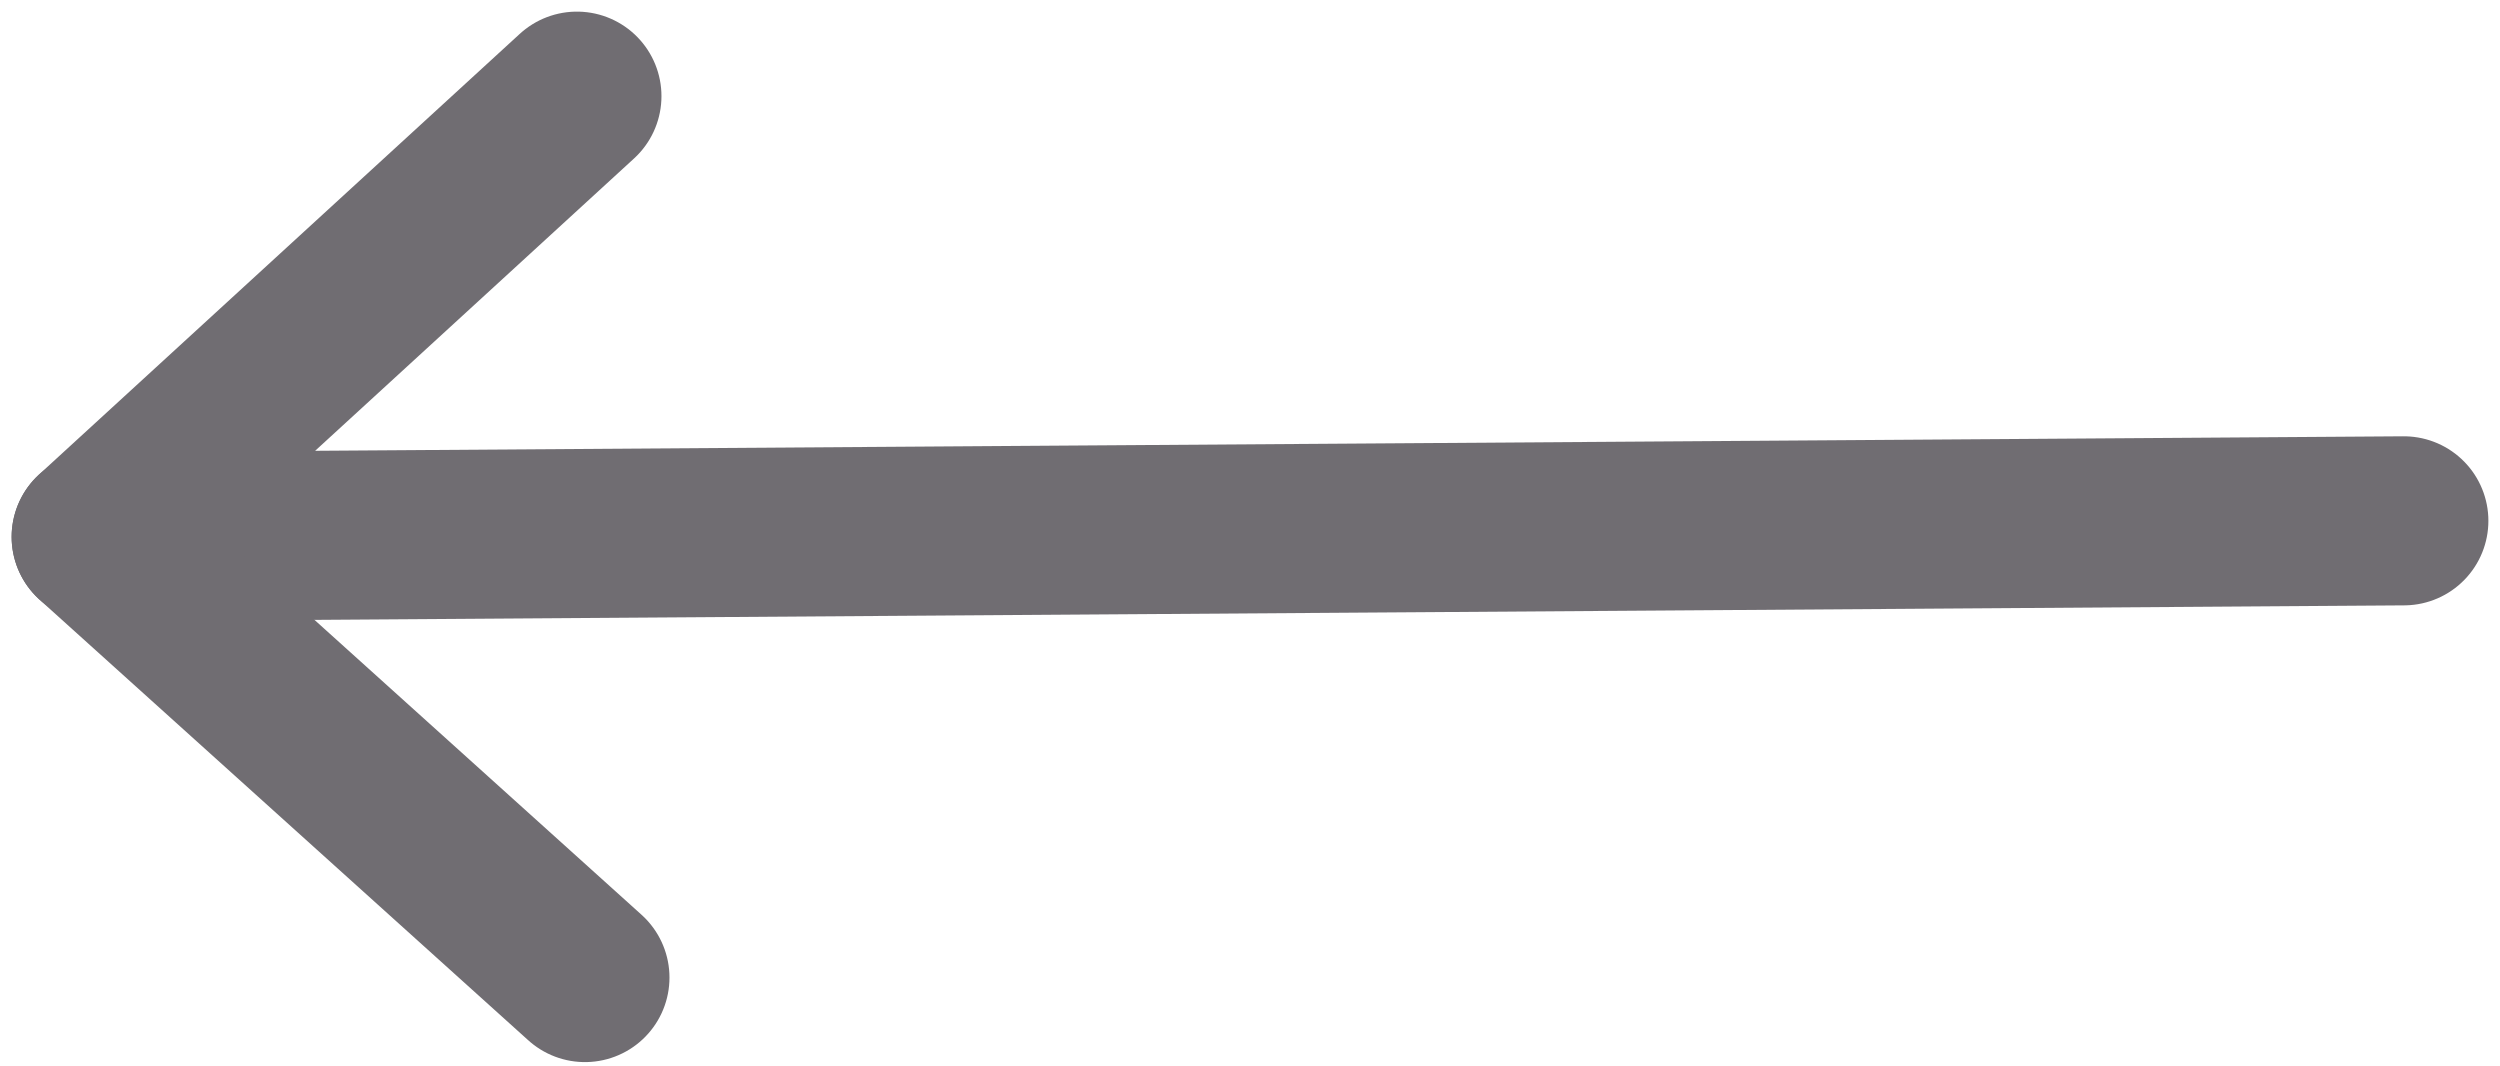
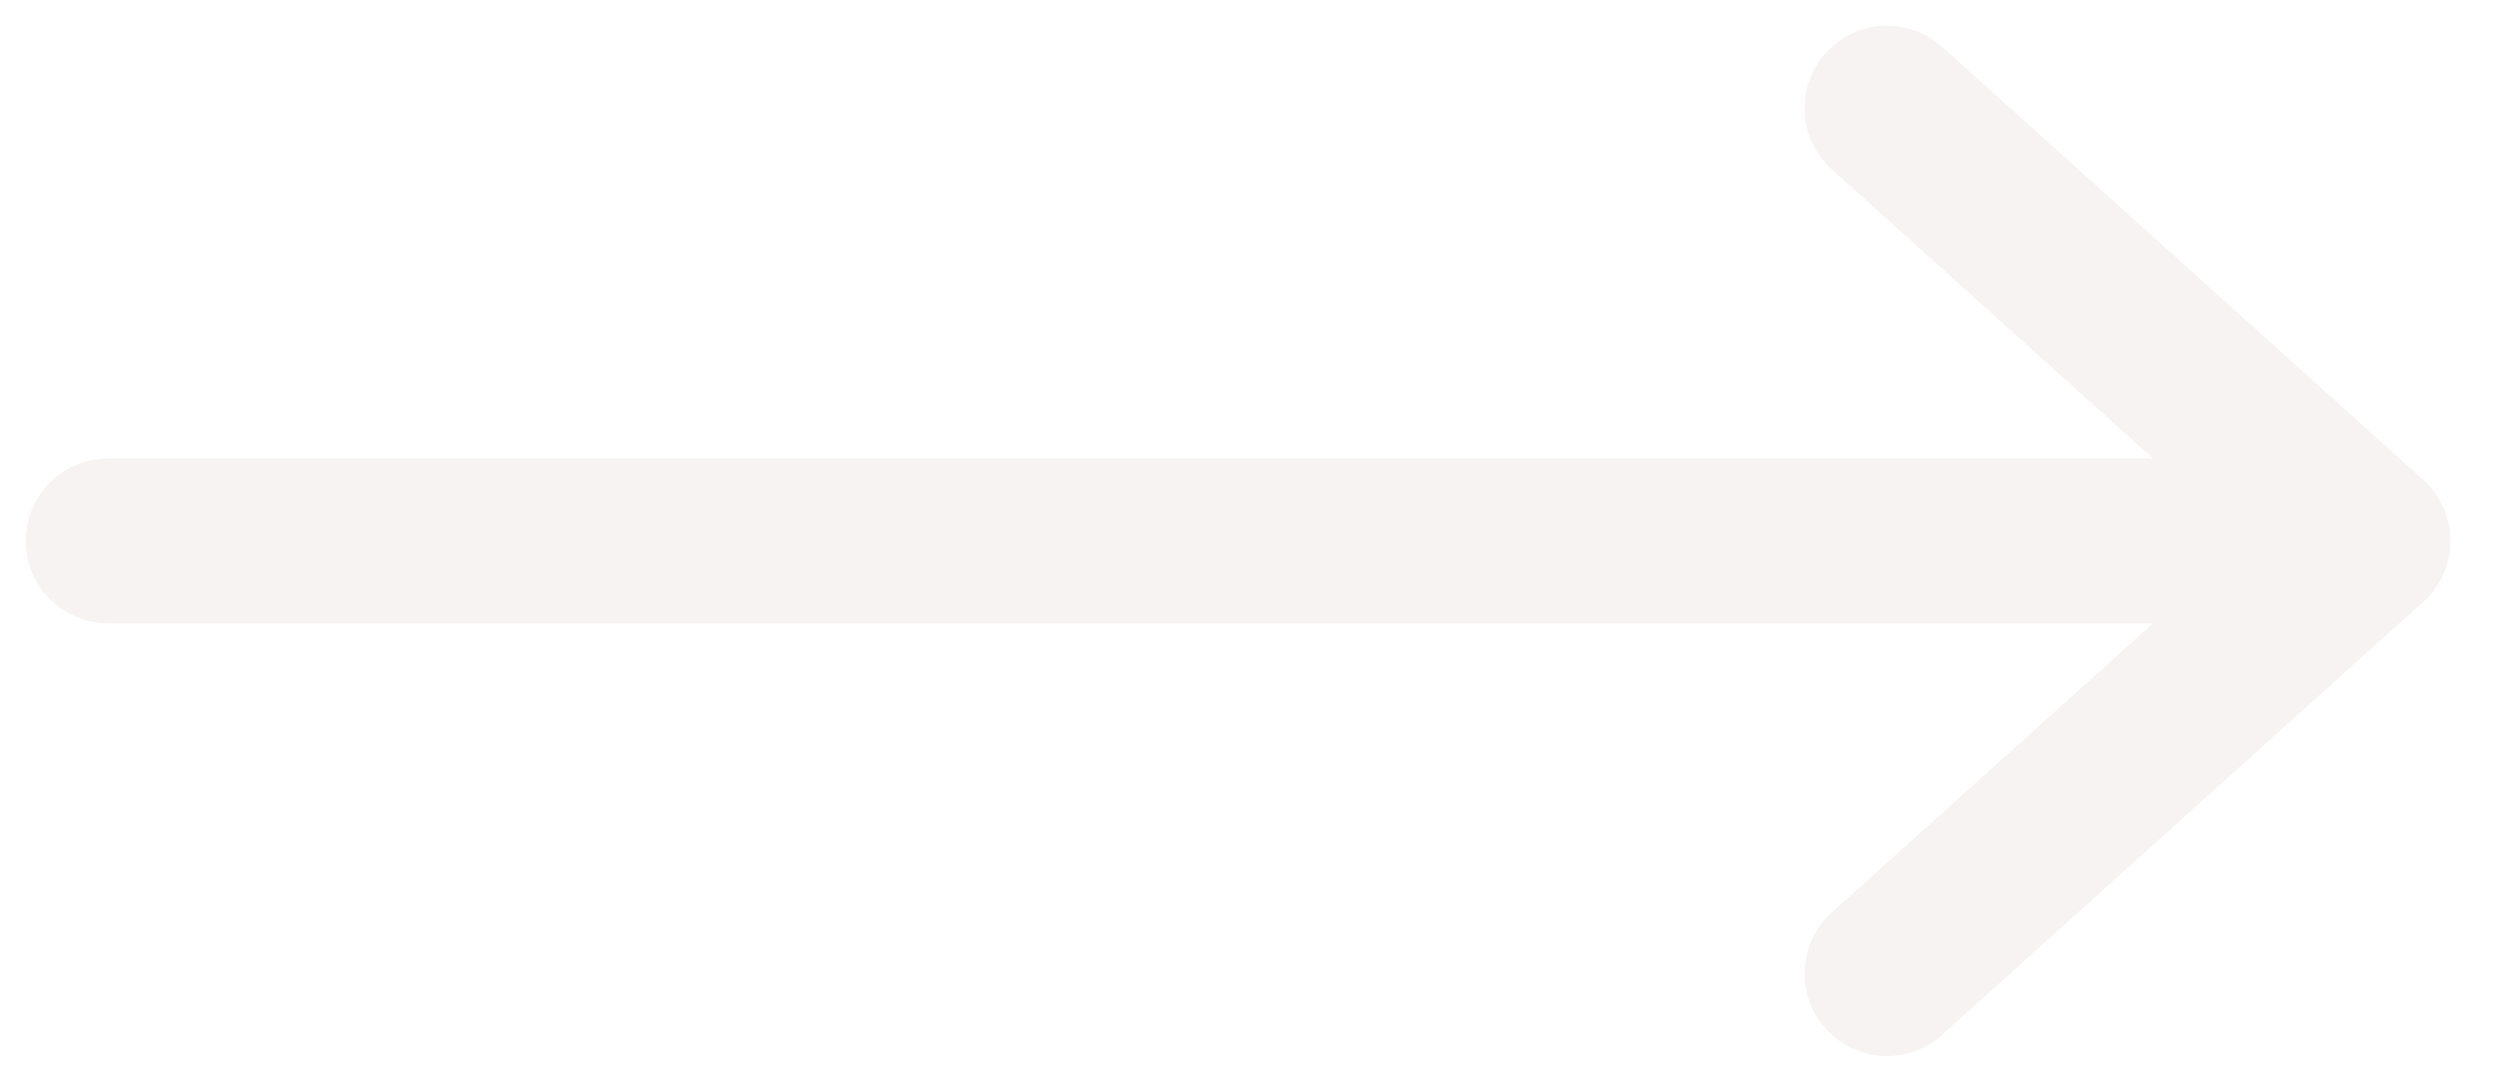
- <svg xmlns="http://www.w3.org/2000/svg" version="1.1" id="Layer_1" x="0px" y="0px" viewBox="0 0 31.2 13.3" style="enable-background:new 0 0 31.2 13.3;" xml:space="preserve">
+ <svg xmlns="http://www.w3.org/2000/svg" version="1.1" id="Layer_1" x="0px" y="0px" viewBox="0 0 20.8 8.9" style="enable-background:new 0 0 20.8 8.9;" xml:space="preserve">
  <style type="text/css">
- 	.st0{fill:none;stroke:#706D72;stroke-width:2.11;stroke-linecap:round;stroke-linejoin:round;stroke-miterlimit:10;}
- 	.st1{fill:none;stroke:#706D72;stroke-width:2.11;stroke-linecap:round;stroke-linejoin:bevel;stroke-miterlimit:10;}
+ 	.st0{fill:none;stroke:#F7F3F2;stroke-width:1.372;stroke-linecap:round;stroke-linejoin:round;stroke-miterlimit:10;}
+ 	.st1{fill:none;stroke:#F7F3F2;stroke-width:1.372;stroke-linecap:round;stroke-linejoin:bevel;stroke-miterlimit:10;}
</style>
  <g>
-     <polyline class="st0" points="7.2,1.2 1.2,6.7 30,6.5  " />
-     <line class="st1" x1="1.2" y1="6.7" x2="7.3" y2="12.2" />
+     <polyline class="st0" points="15.7,0.9 19.7,4.5 0.9,4.5  " />
+     <line class="st1" x1="19.7" y1="4.5" x2="15.7" y2="8.1" />
  </g>
</svg>
